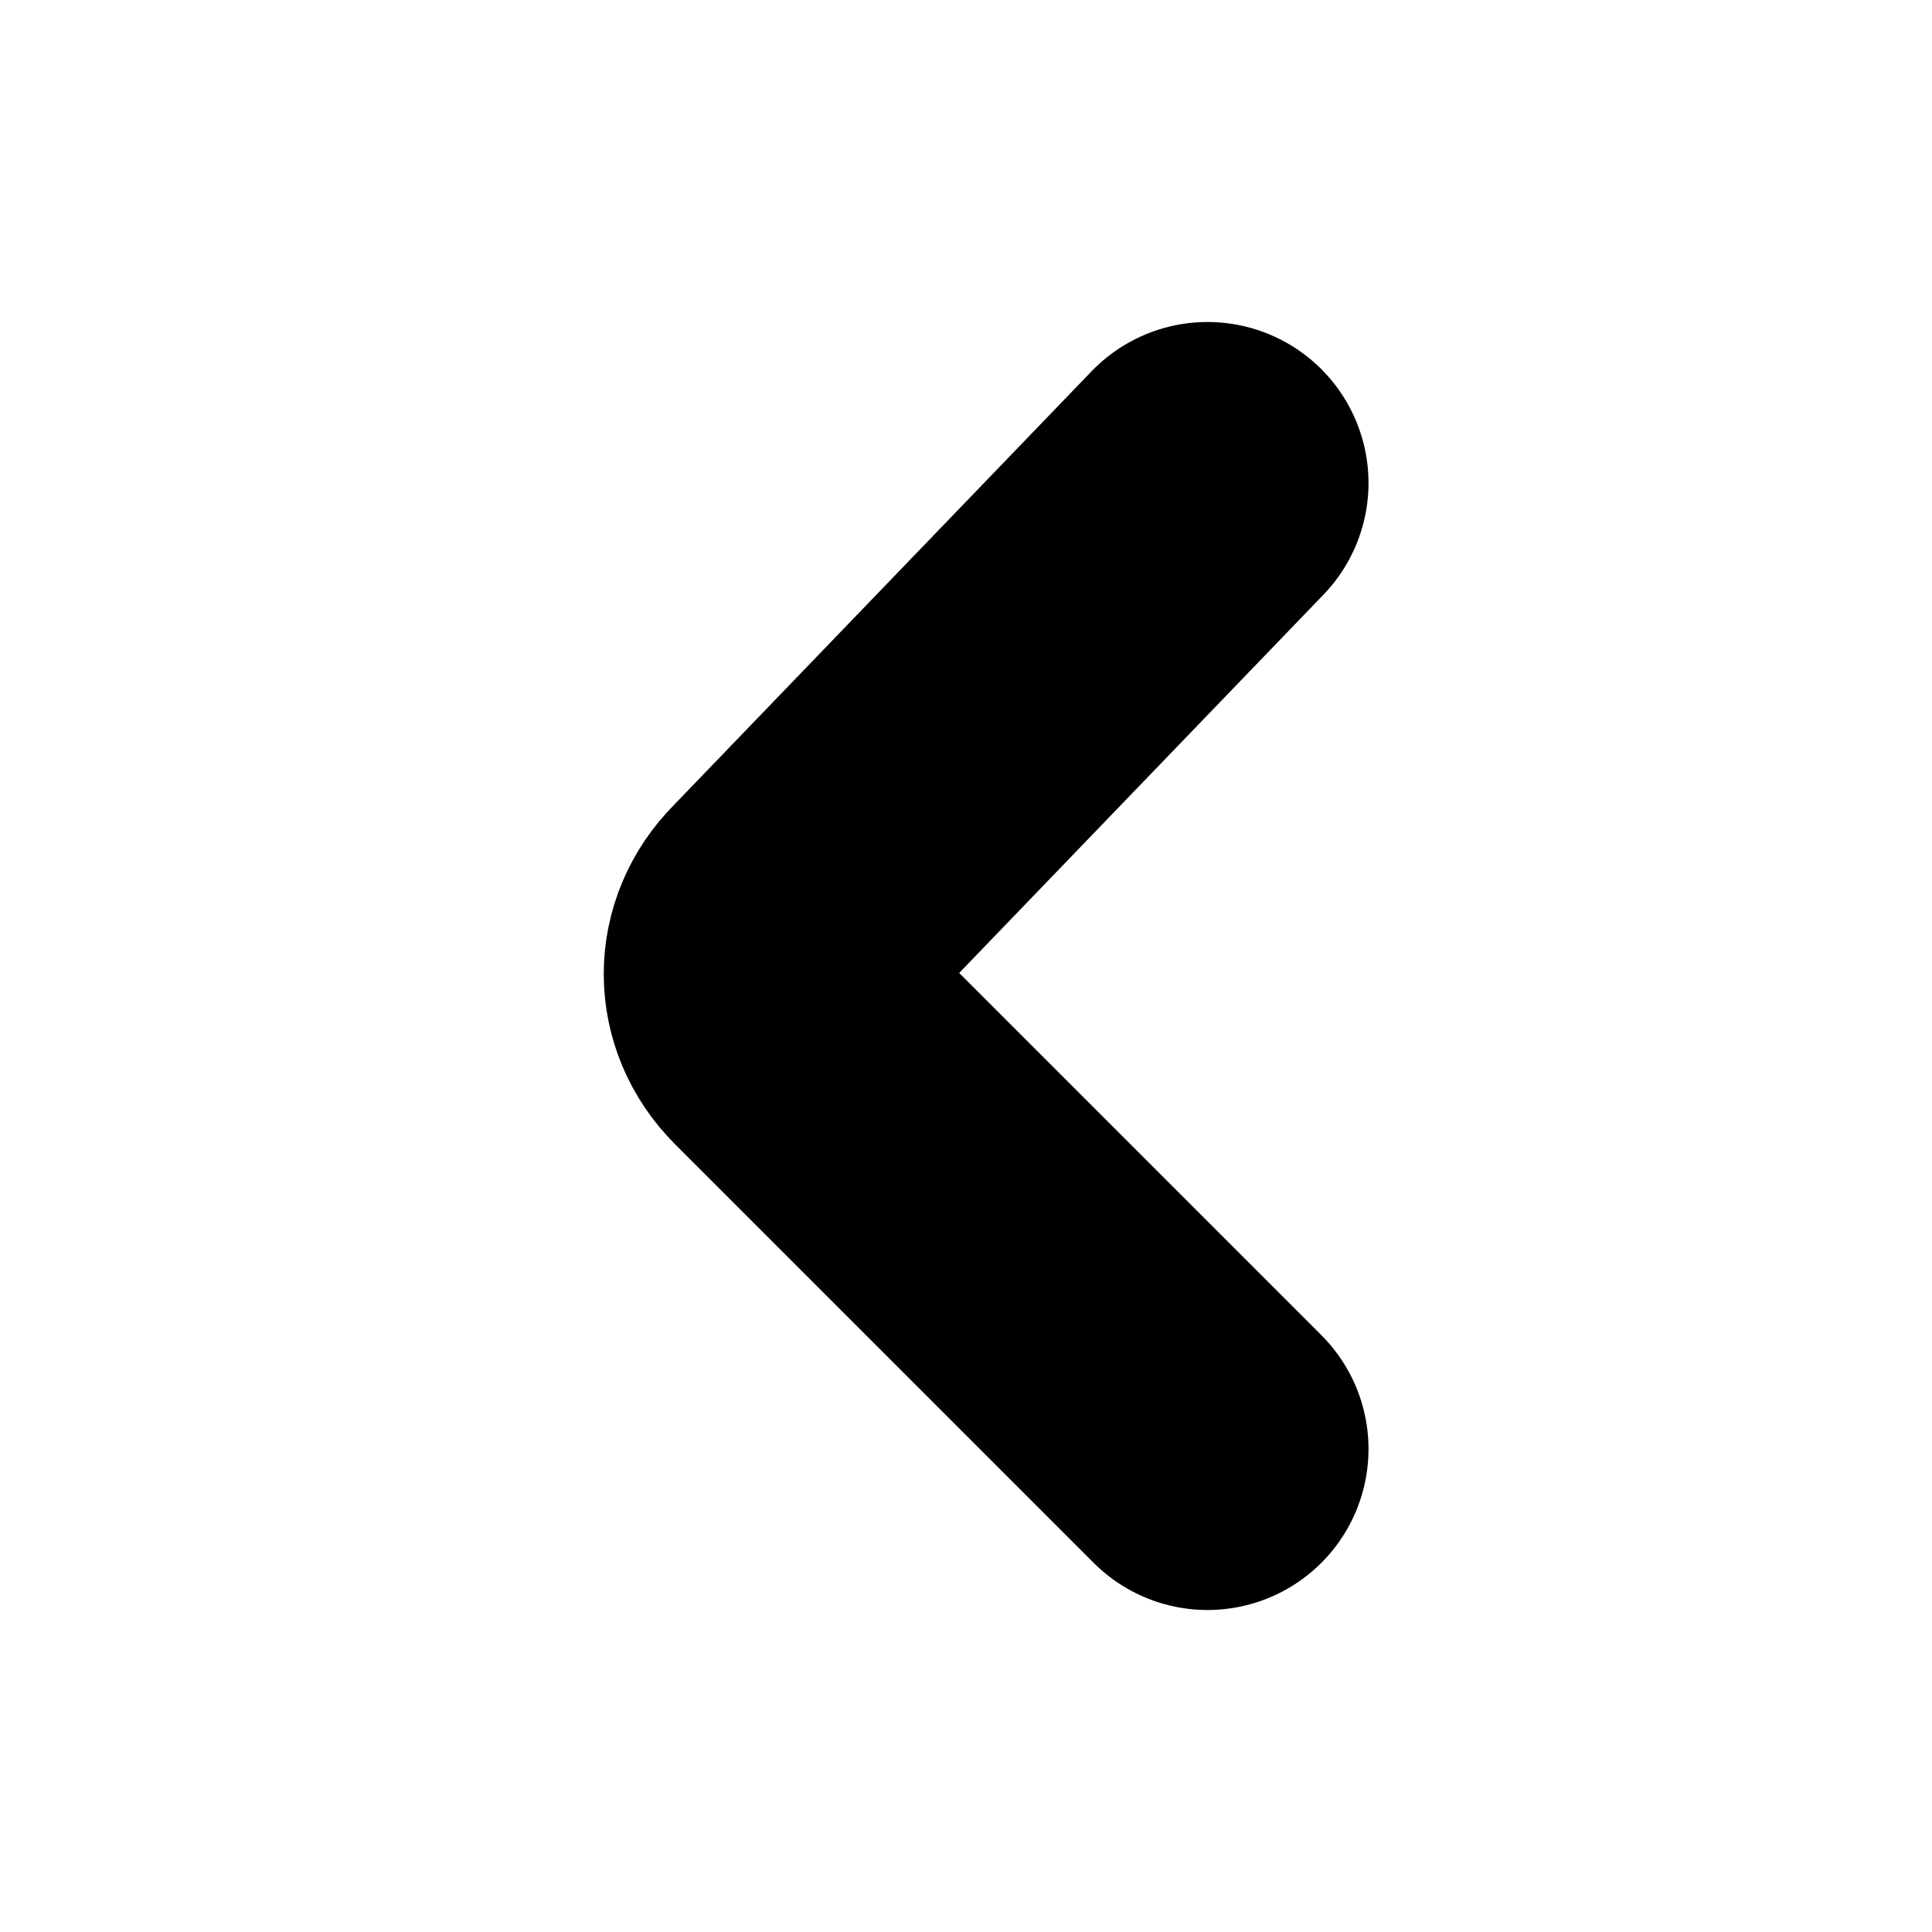
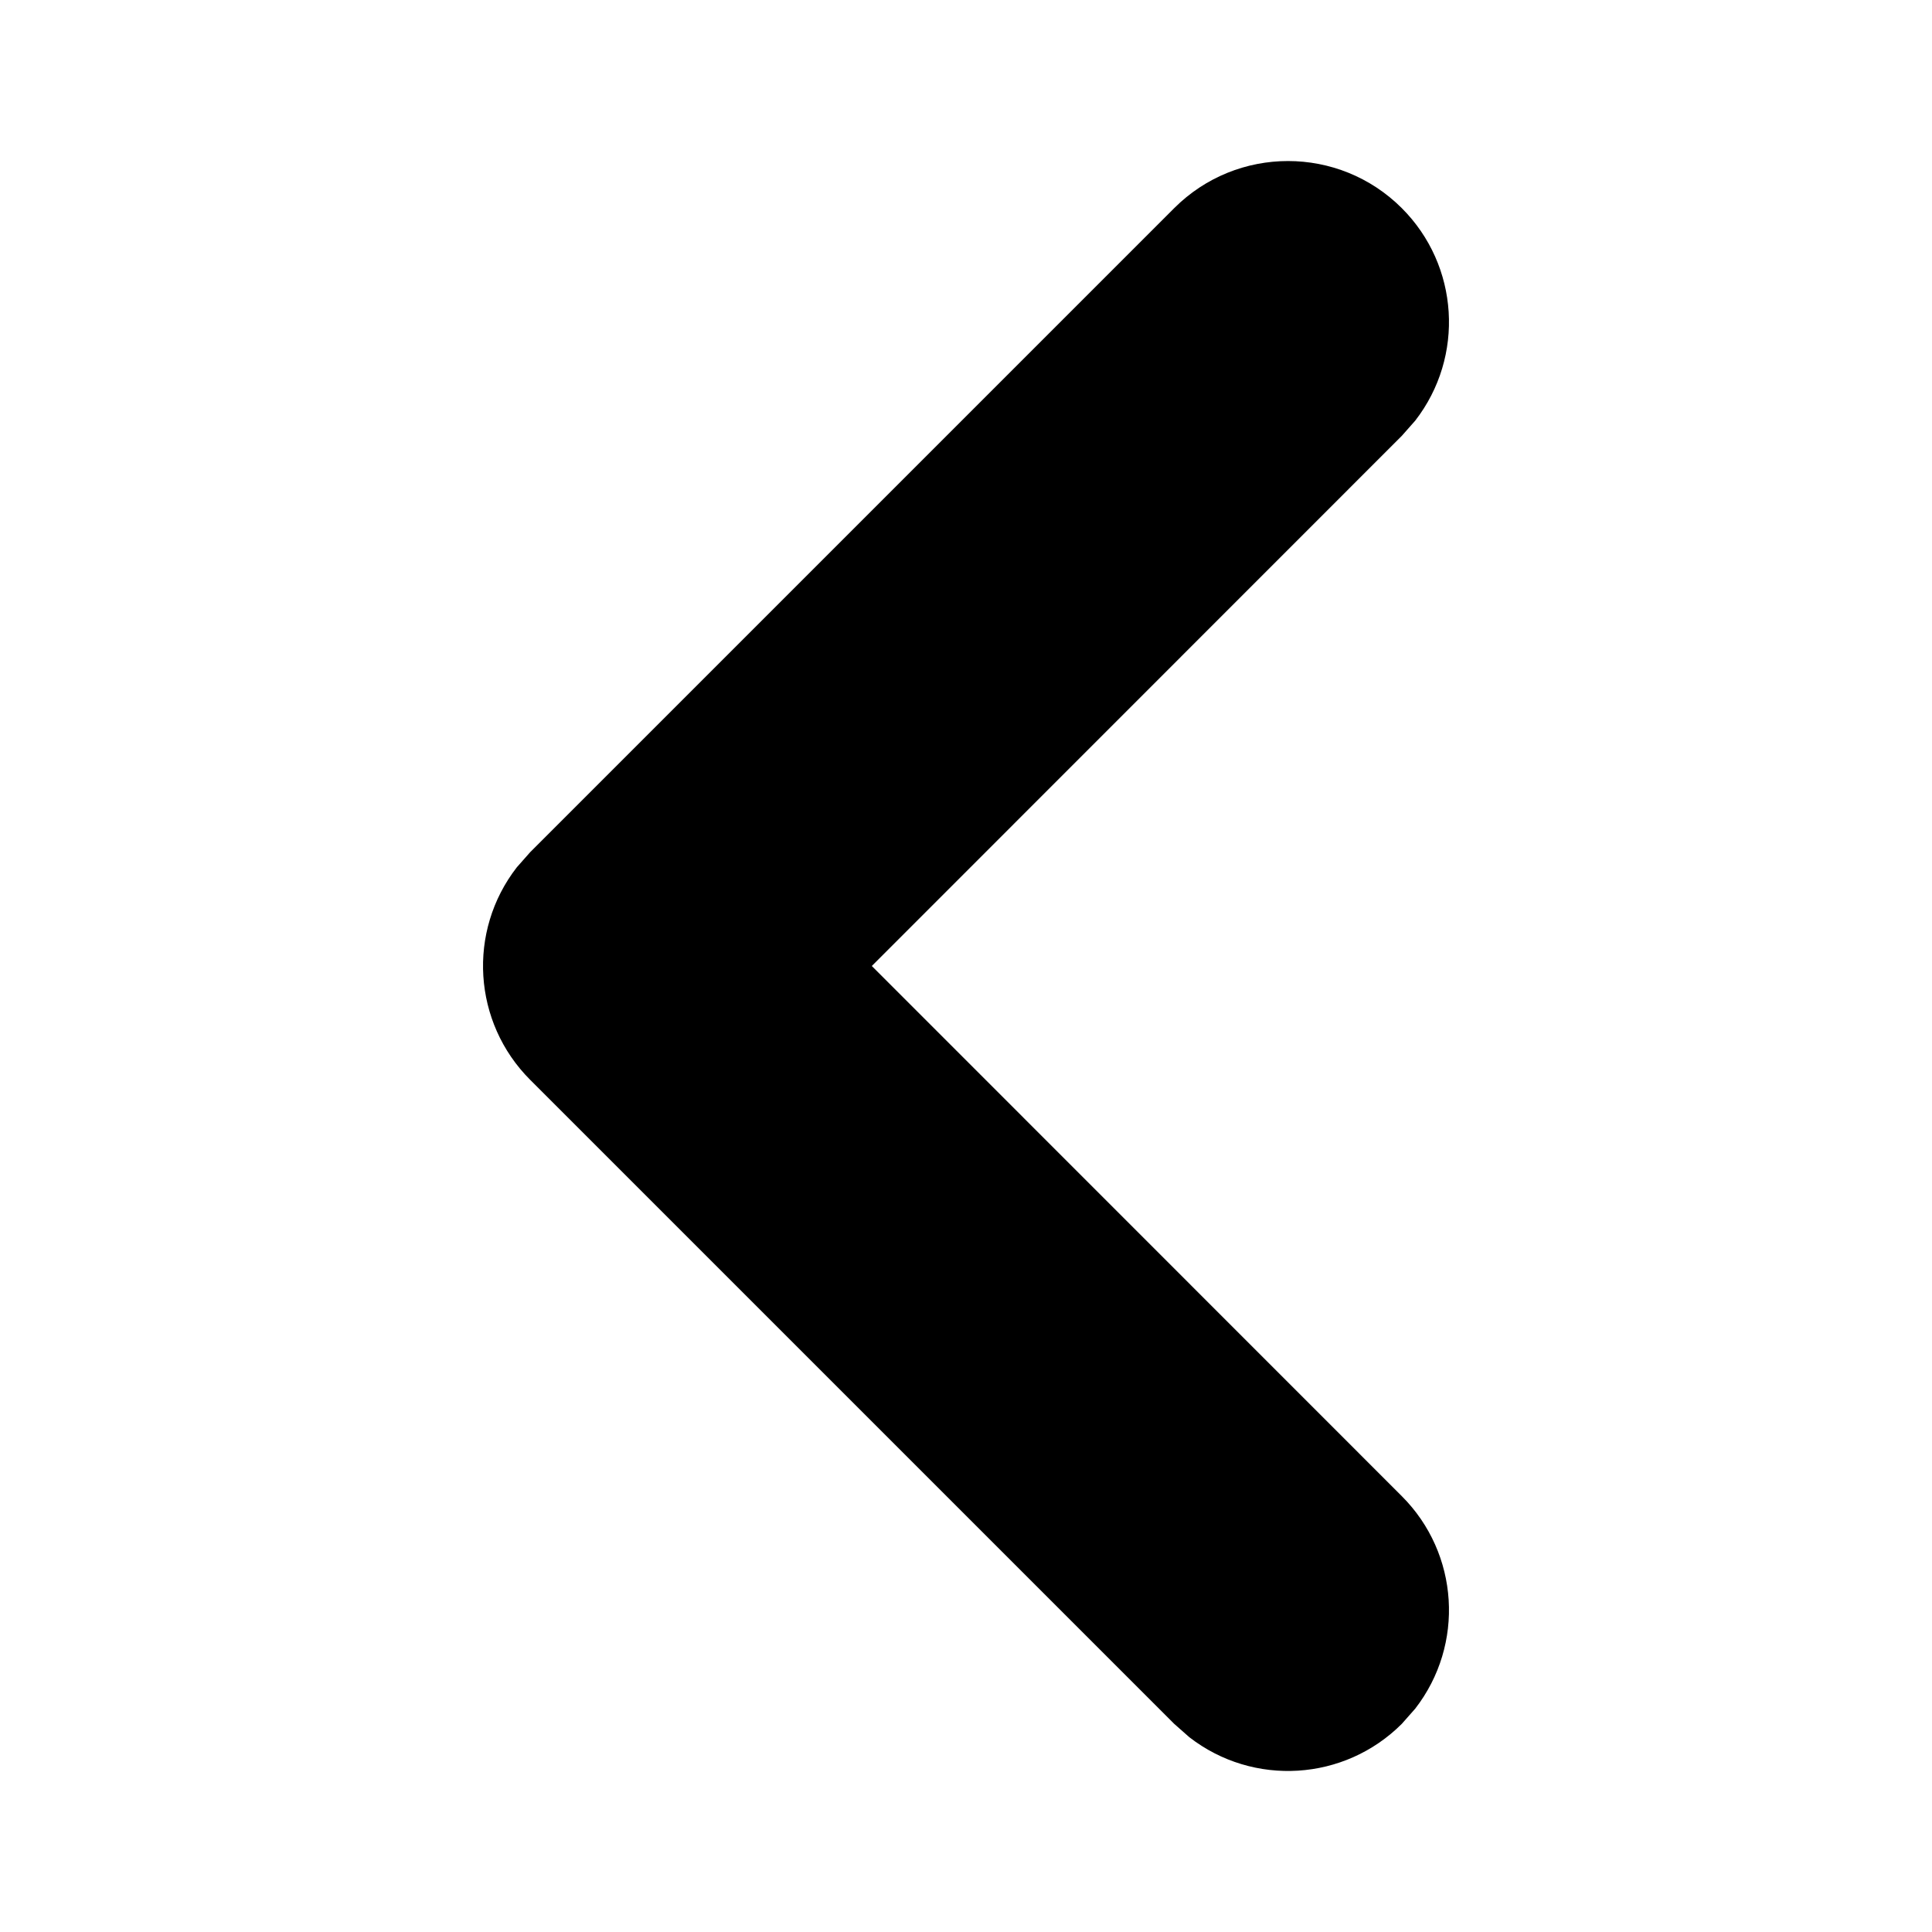
<svg xmlns="http://www.w3.org/2000/svg" width="12" height="12" focusable="false" viewBox="0 0 12 12">
-   <path fill="none" stroke="currentColor" stroke-linecap="round" stroke-width="2" d="M7.5 9L4.9 6.4c-.2-.2-.2-.5 0-.7L7.5 3" />
+   <path fill="currentColor" d="M8.707 1.293a1 1 0 01.083 1.32l-.083.094L5.415 6l3.292 3.293a1 1 0 01.083 1.32l-.083.094a1 1 0 01-1.32.083l-.094-.083-4-4a1 1 0 01-.083-1.32l.083-.094 4-4a1 1 0 011.414 0z" />
</svg>
